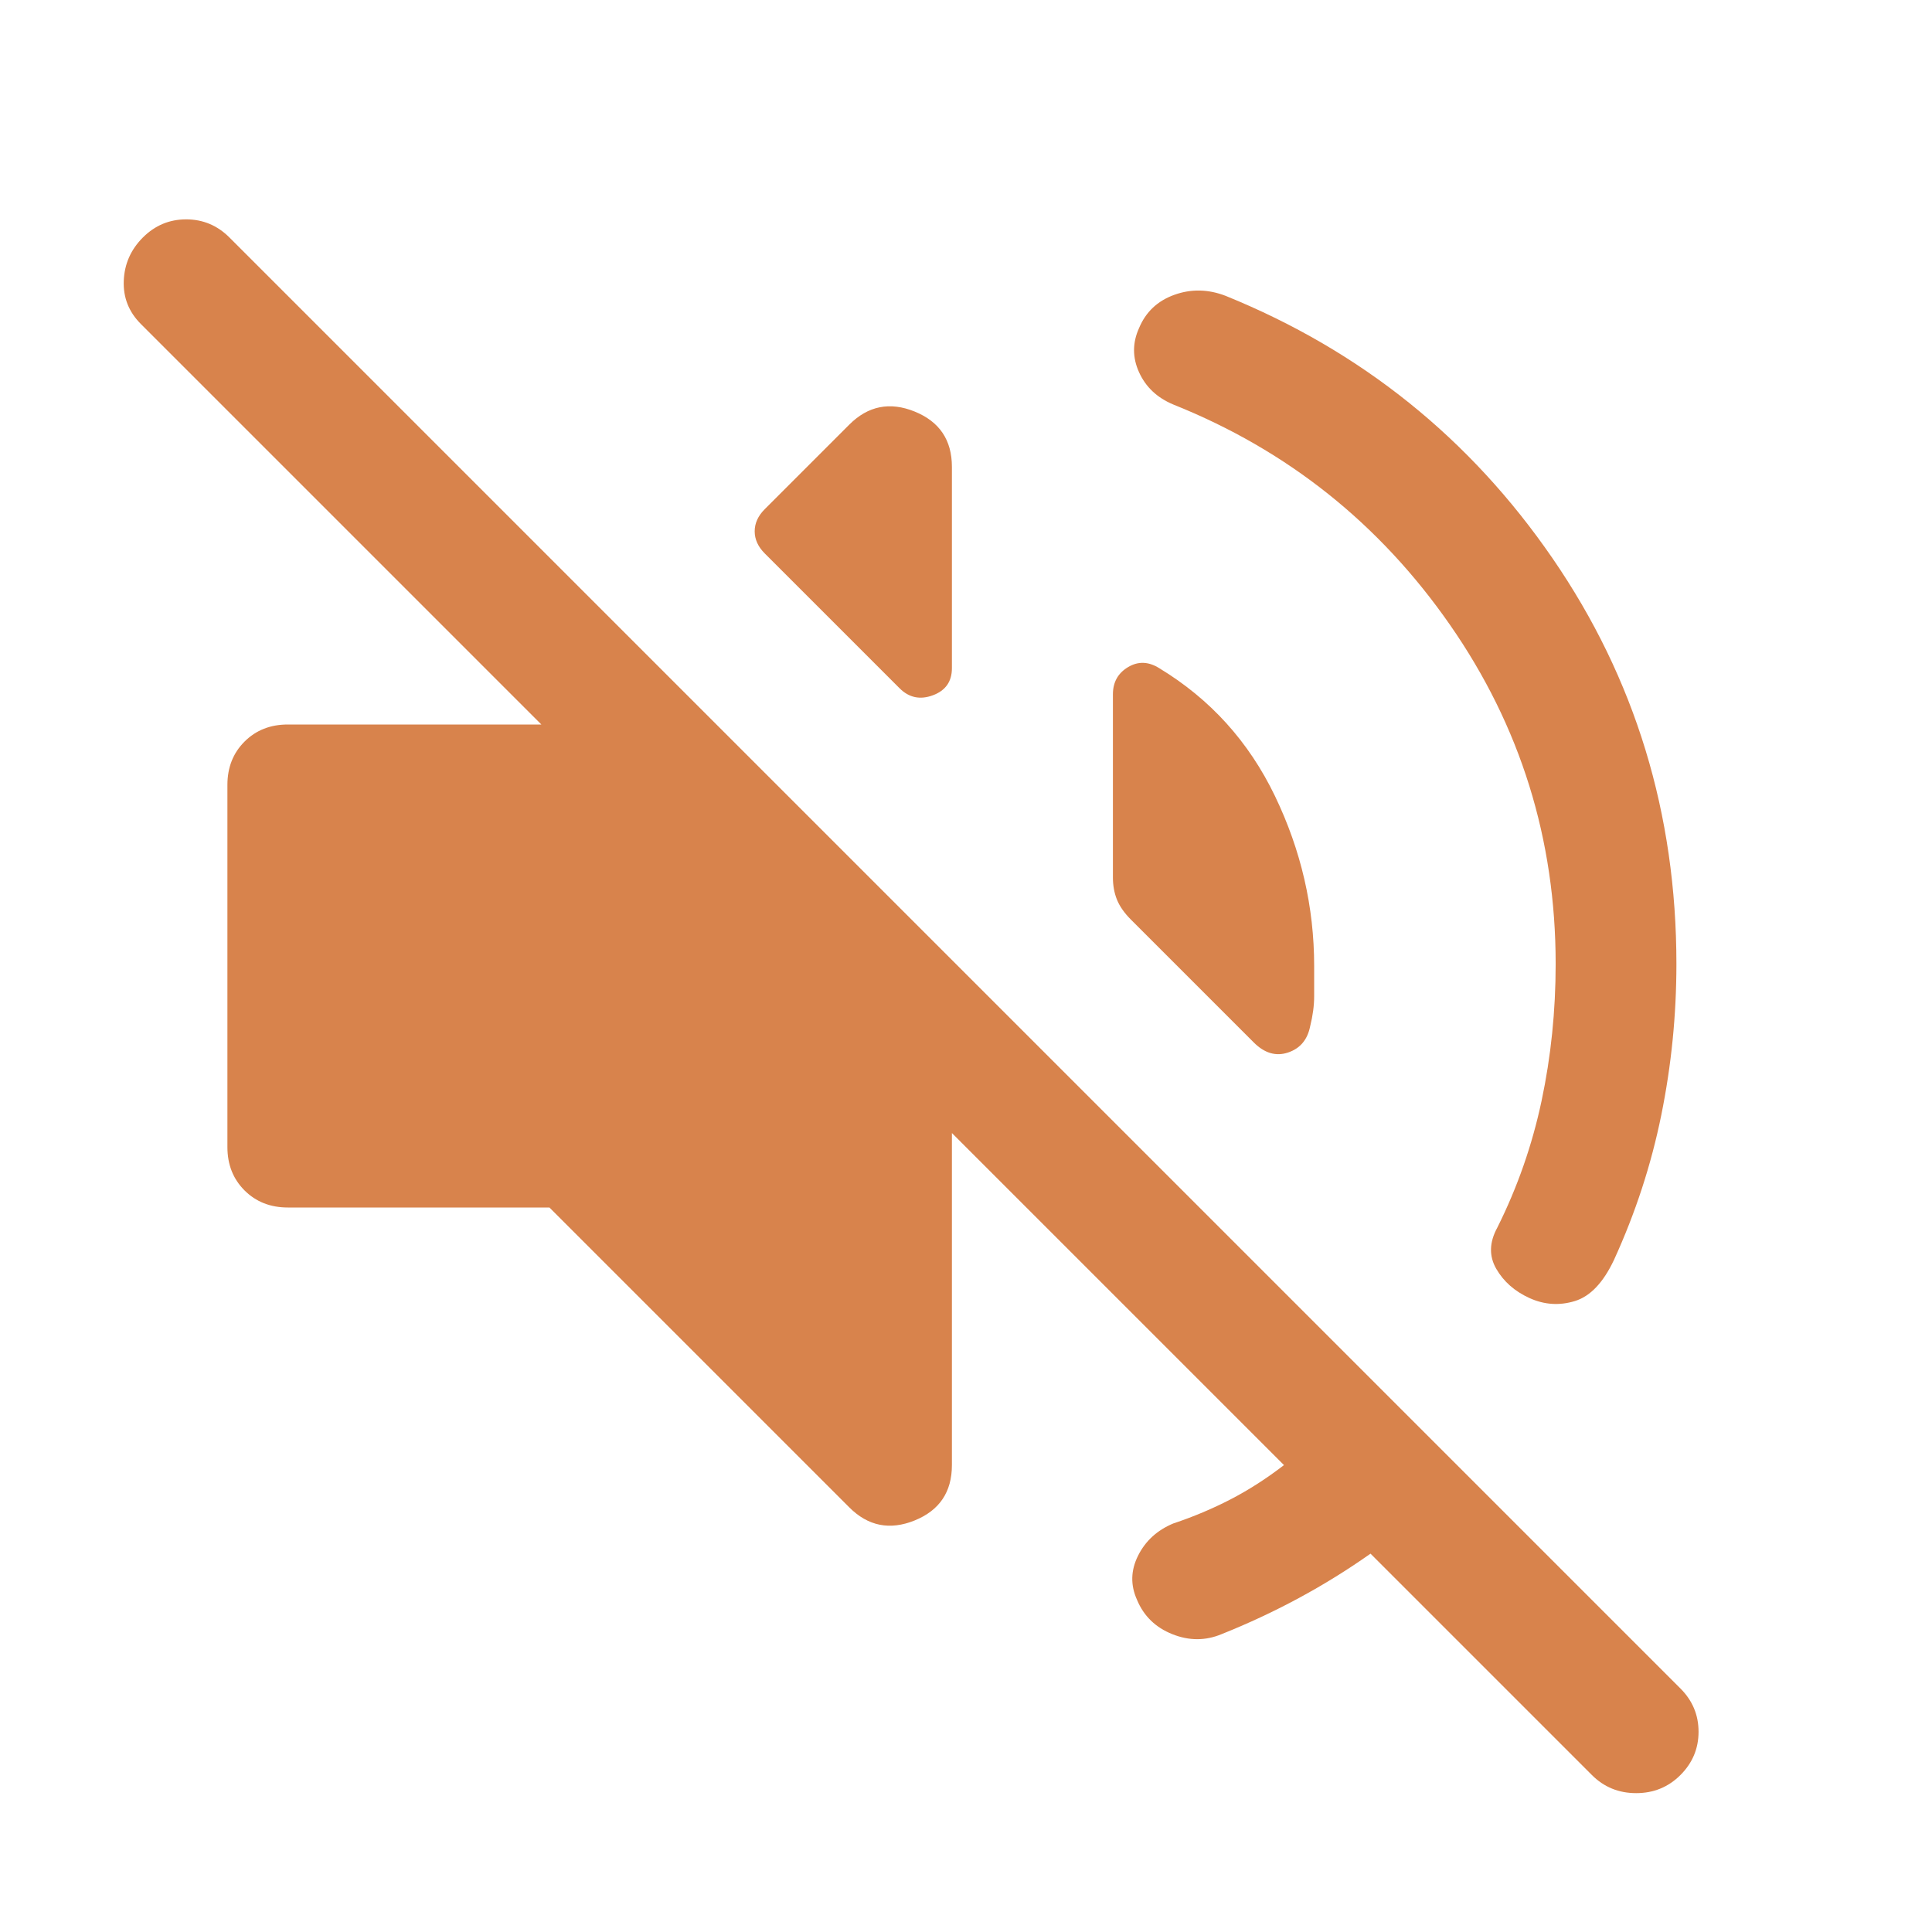
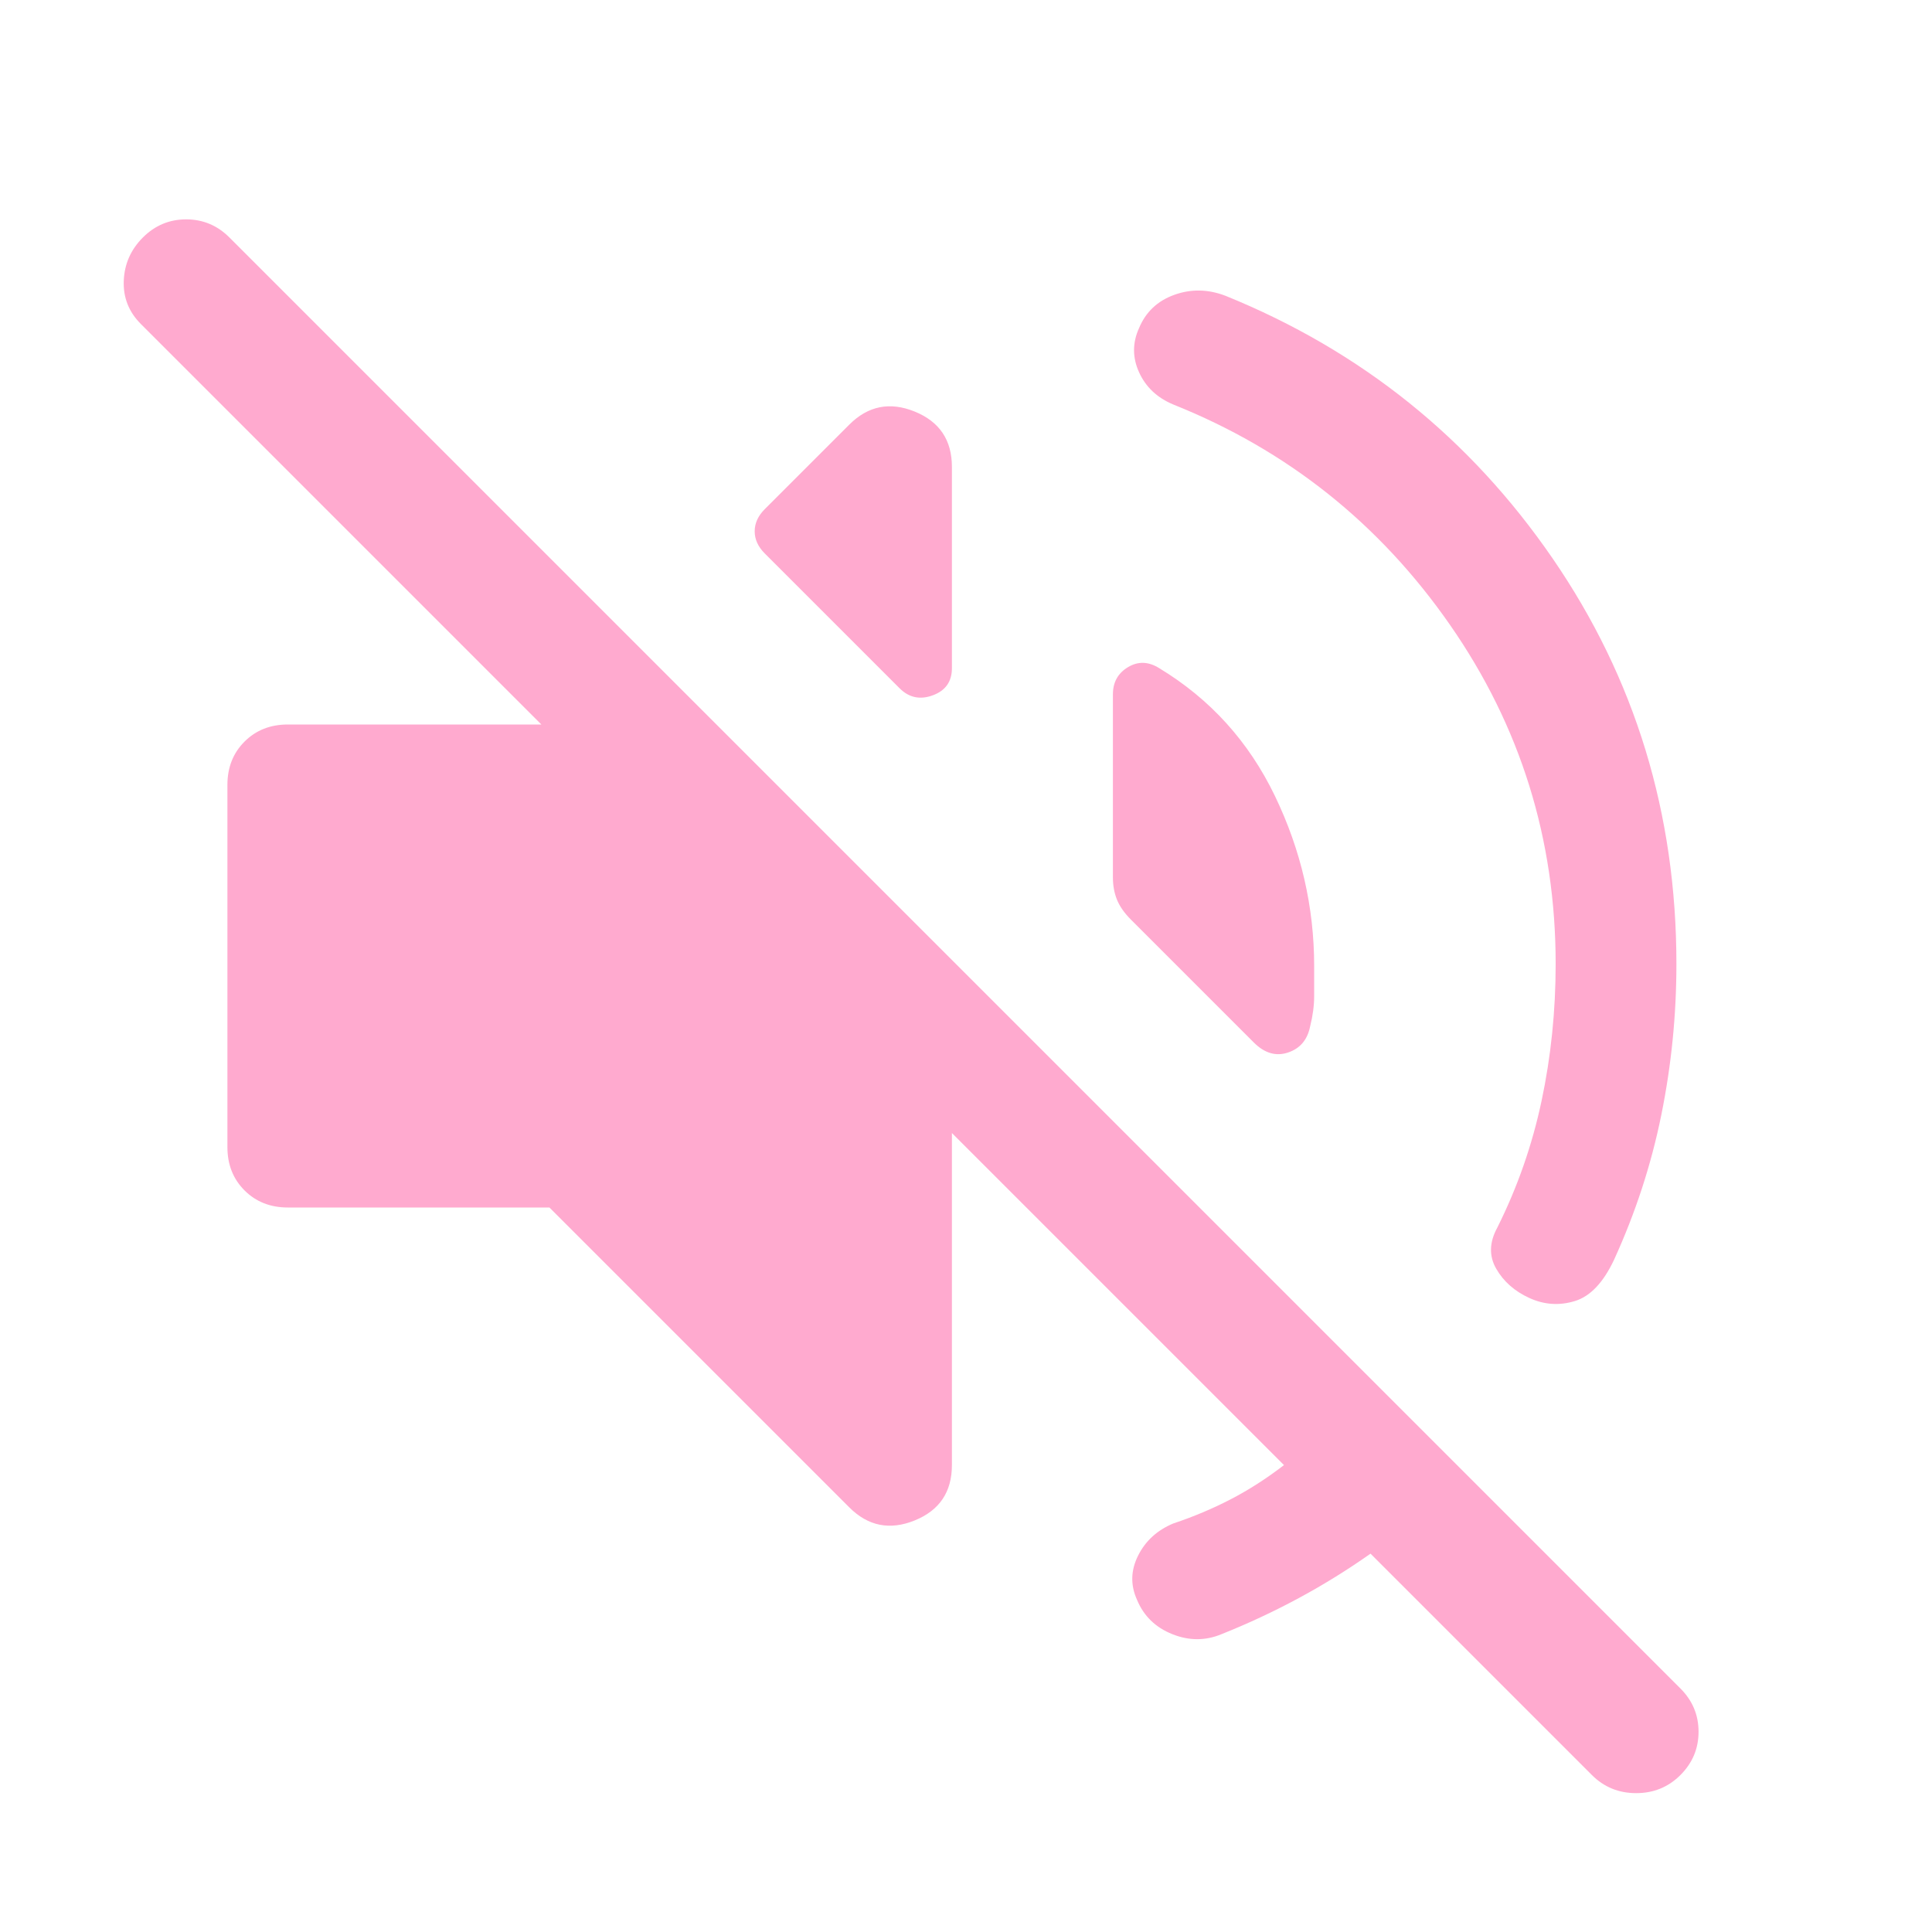
- <svg xmlns="http://www.w3.org/2000/svg" height="48px" viewBox="0 -960 960 960" width="48px" fill="#d8834c">
+ <svg xmlns="http://www.w3.org/2000/svg" height="48px" viewBox="0 -960 960 960" width="48px" fill="#ffaacf">
  <path d="M681-188q-17 12-35.5 22T607-148q-12 5-24.5 0T565-165q-5-11 .5-22t17.5-16q15-5 28.5-12t26.5-17L473-397v165q0 20-18.5 27.5T422-211L273-360H143q-13 0-21.5-8.5T113-390v-180q0-13 8.5-21.5T143-600h126L70-799q-9-9-8.5-21.5T71-842q9-9 21.5-9t21.5 9l721 721q9 9 9 21.5T835-78q-9 9-22 9t-22-9L681-188Zm92-293q0-93-52.5-168.5T583-759q-12-5-17-16t0-22q5-12 17.5-16.5t25.5.5q101 41 162.5 130.5T833-481q0 38-7.5 75T802-334q-8 17-19.5 20.5T760-315q-11-5-16.5-14.5t.5-20.5q15-30 22-63t7-68ZM576-628q38 23 57.5 63.5T653-480v15q0 7-2 15-2 10-11 13t-17-5l-61-61q-5-5-7-10t-2-11v-91q0-9 7.5-13.5t15.5.5Zm-196-57q-5-5-5-11t5-11l42-42q14-14 32.5-6.5T473-728v100q0 10-9.5 13.5T447-618l-67-67Z" />
</svg>
